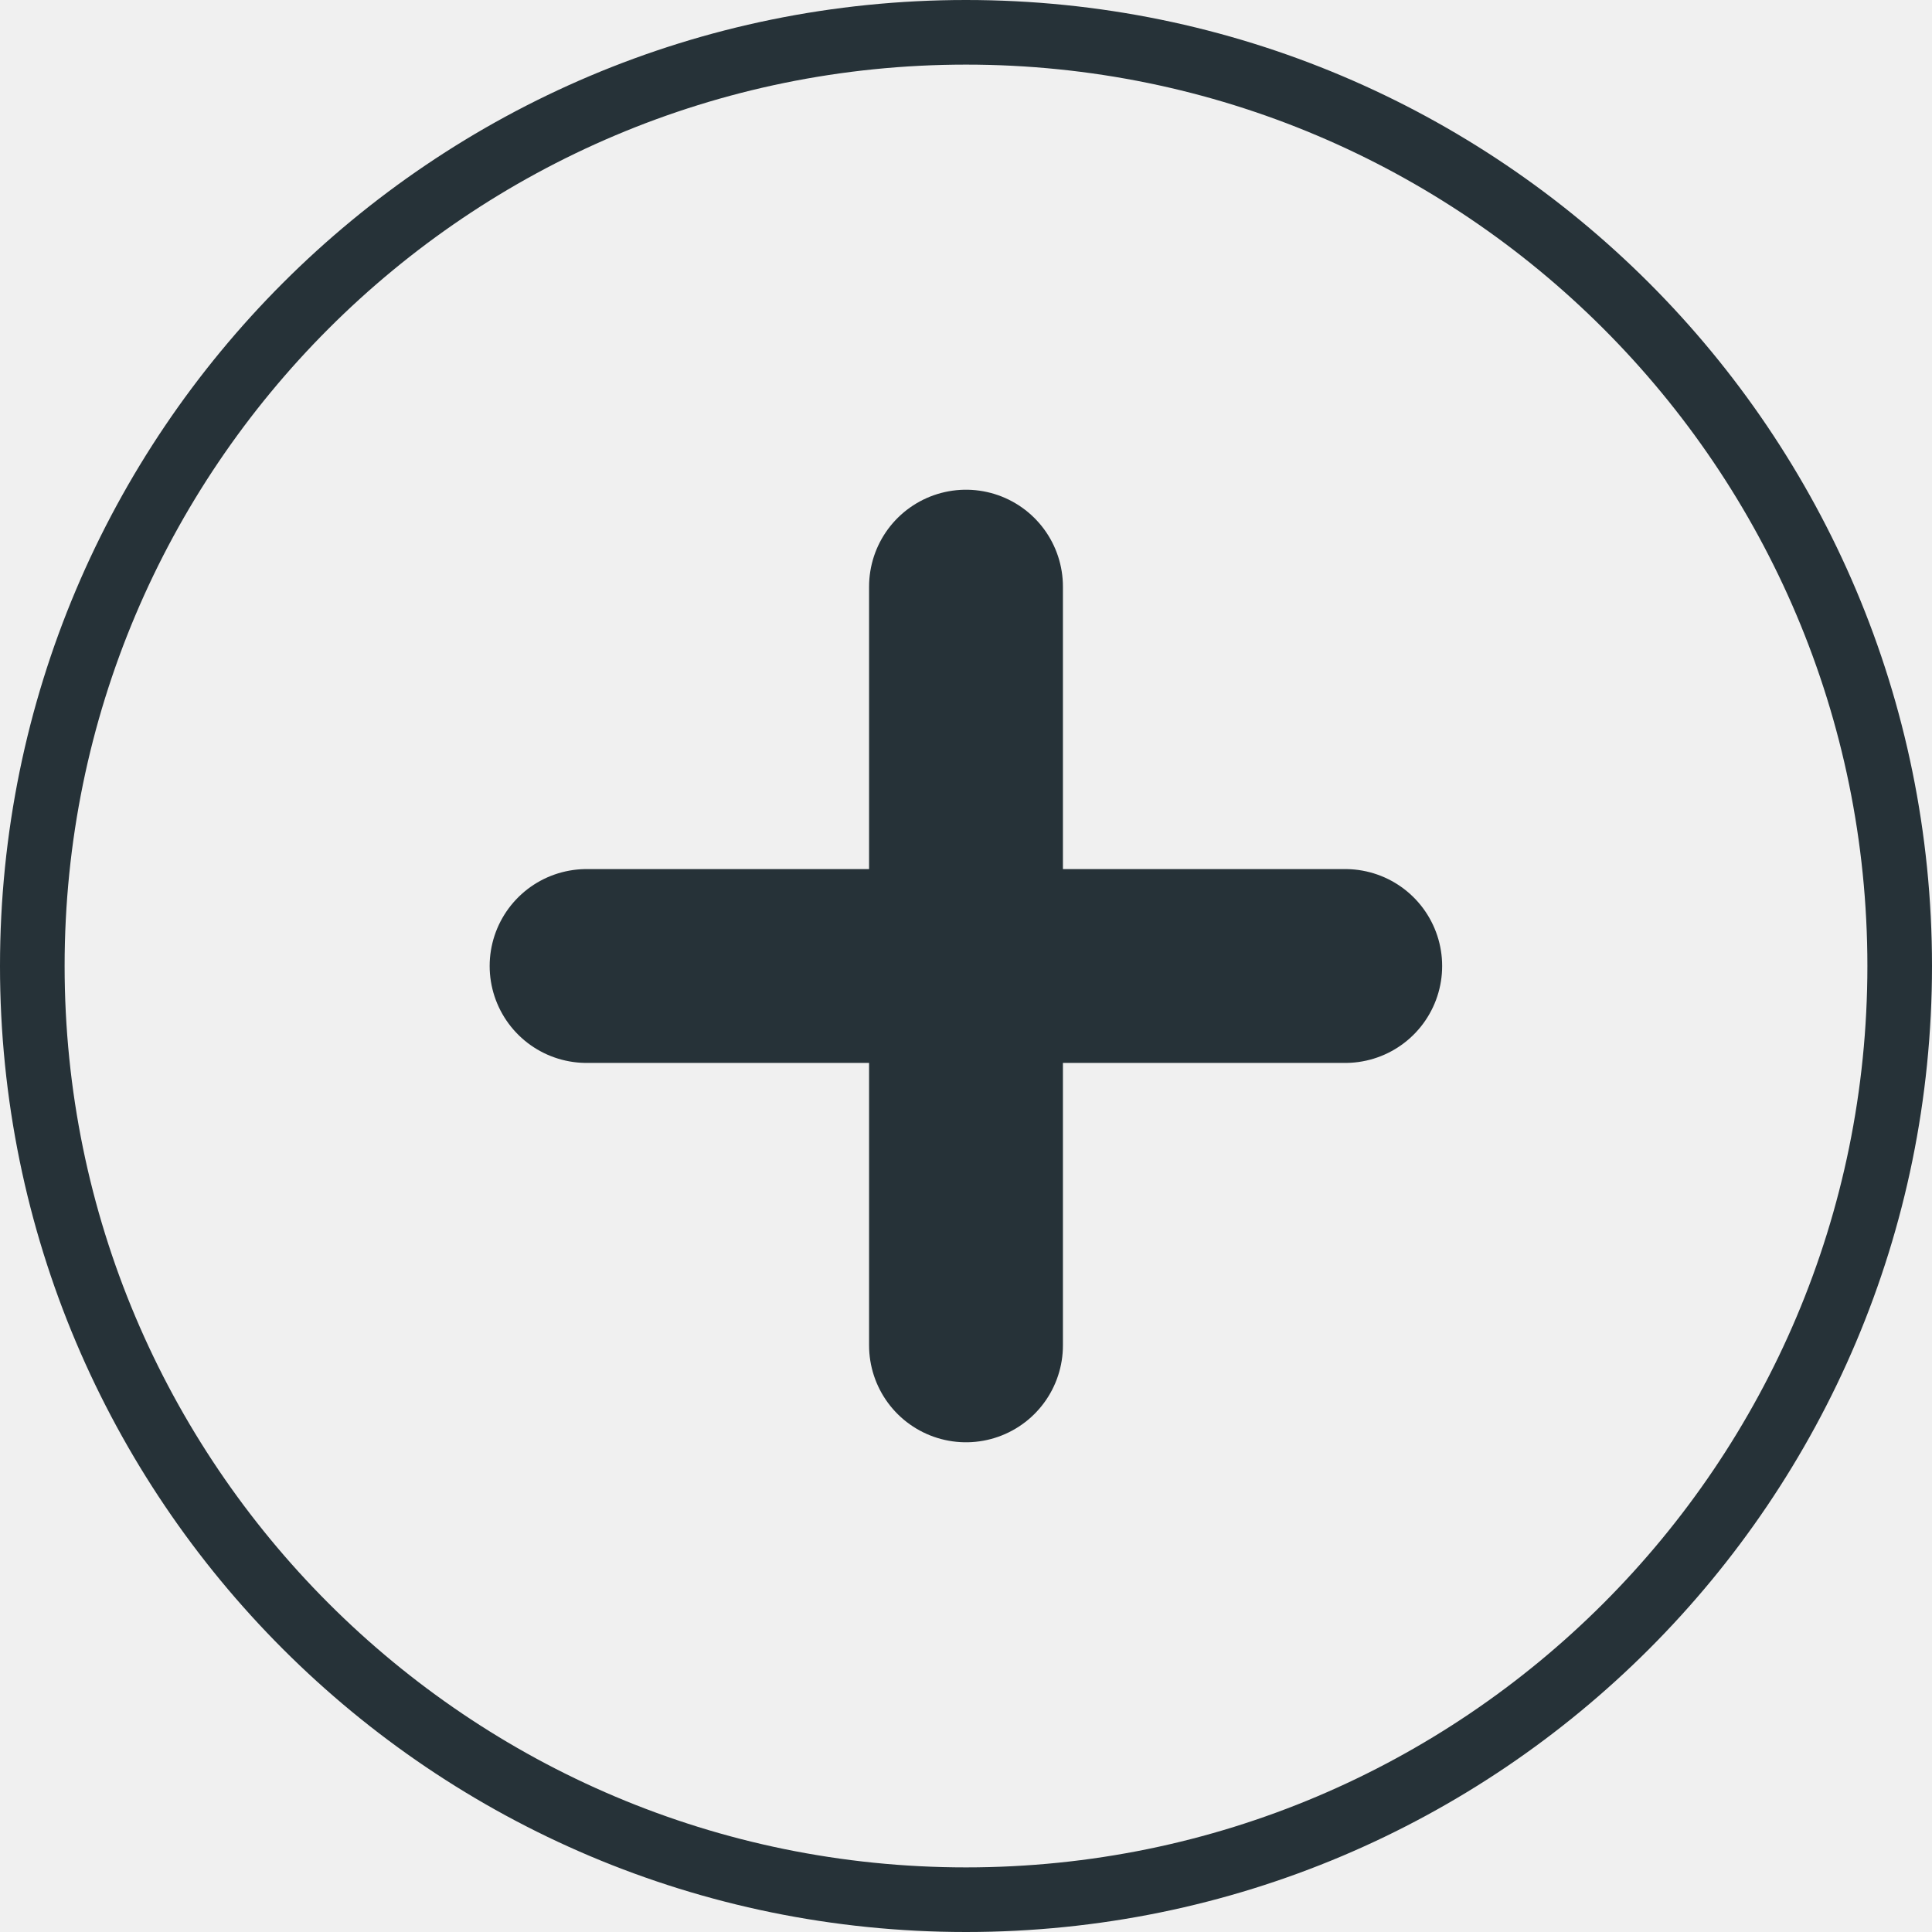
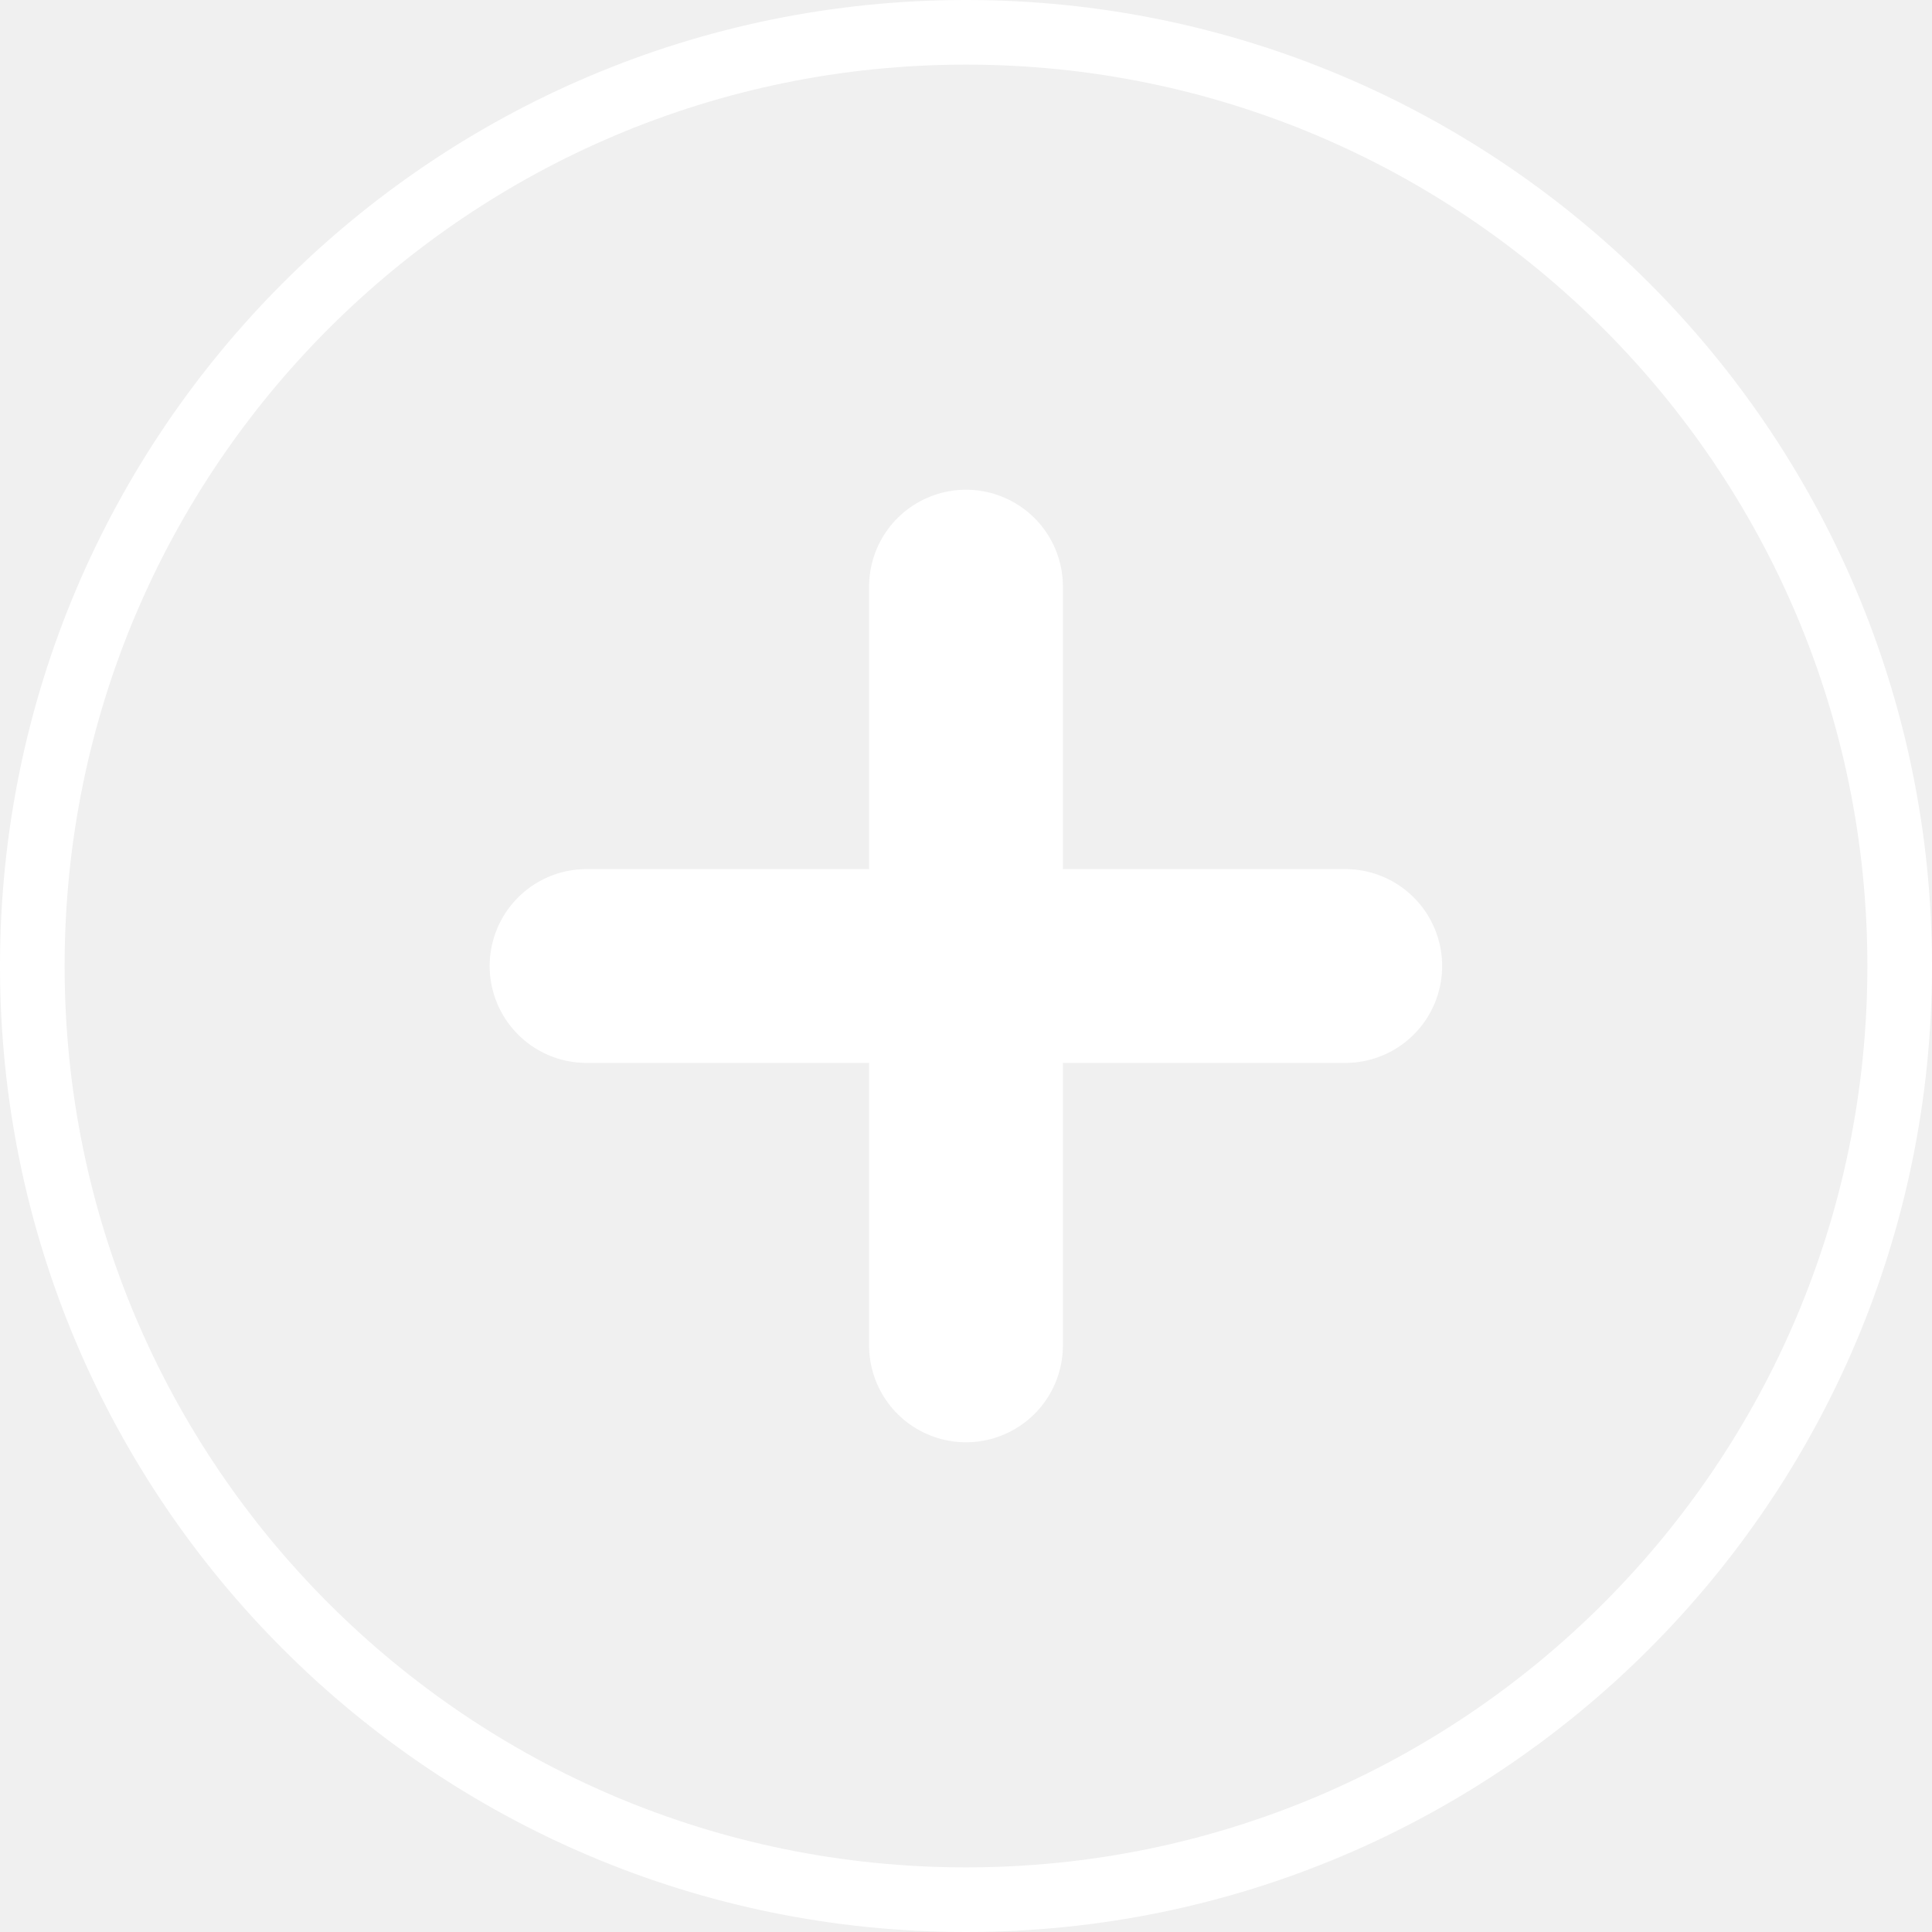
<svg xmlns="http://www.w3.org/2000/svg" width="29.9" height="29.9" viewBox="0 0 29.9 29.9">
  <g id="Add-Icon-SVG-98ygj" transform="translate(0.5 0.5)">
-     <circle id="Ellipse_8054" data-name="Ellipse 8054" cx="14.45" cy="14.45" r="14.45" transform="translate(0)" fill="none" stroke="#263238" stroke-linecap="round" stroke-linejoin="round" stroke-width="1" />
-     <line id="Line_379" data-name="Line 379" y2="11.742" transform="translate(14.45 8.579)" fill="none" stroke="#263238" stroke-linecap="round" stroke-linejoin="round" stroke-width="3" />
-     <line id="Line_380" data-name="Line 380" x1="11.741" transform="translate(8.578 14.45)" fill="none" stroke="#263238" stroke-linecap="round" stroke-linejoin="round" stroke-width="3" />
+     <circle id="Ellipse_8054" data-name="Ellipse 8054" cx="14.45" cy="14.45" r="14.45" transform="translate(0)" fill="none" stroke="#FFFFFF" stroke-linecap="round" stroke-linejoin="round" stroke-width="1" />
+     <line id="Line_379" data-name="Line 379" y2="11.742" transform="translate(14.45 8.579)" fill="none" stroke="#FFFFFF" stroke-linecap="round" stroke-linejoin="round" stroke-width="3" />
+     <line id="Line_380" data-name="Line 380" x1="11.741" transform="translate(8.578 14.45)" fill="none" stroke="#FFFFFF" stroke-linecap="round" stroke-linejoin="round" stroke-width="3" />
  </g>
</svg>
